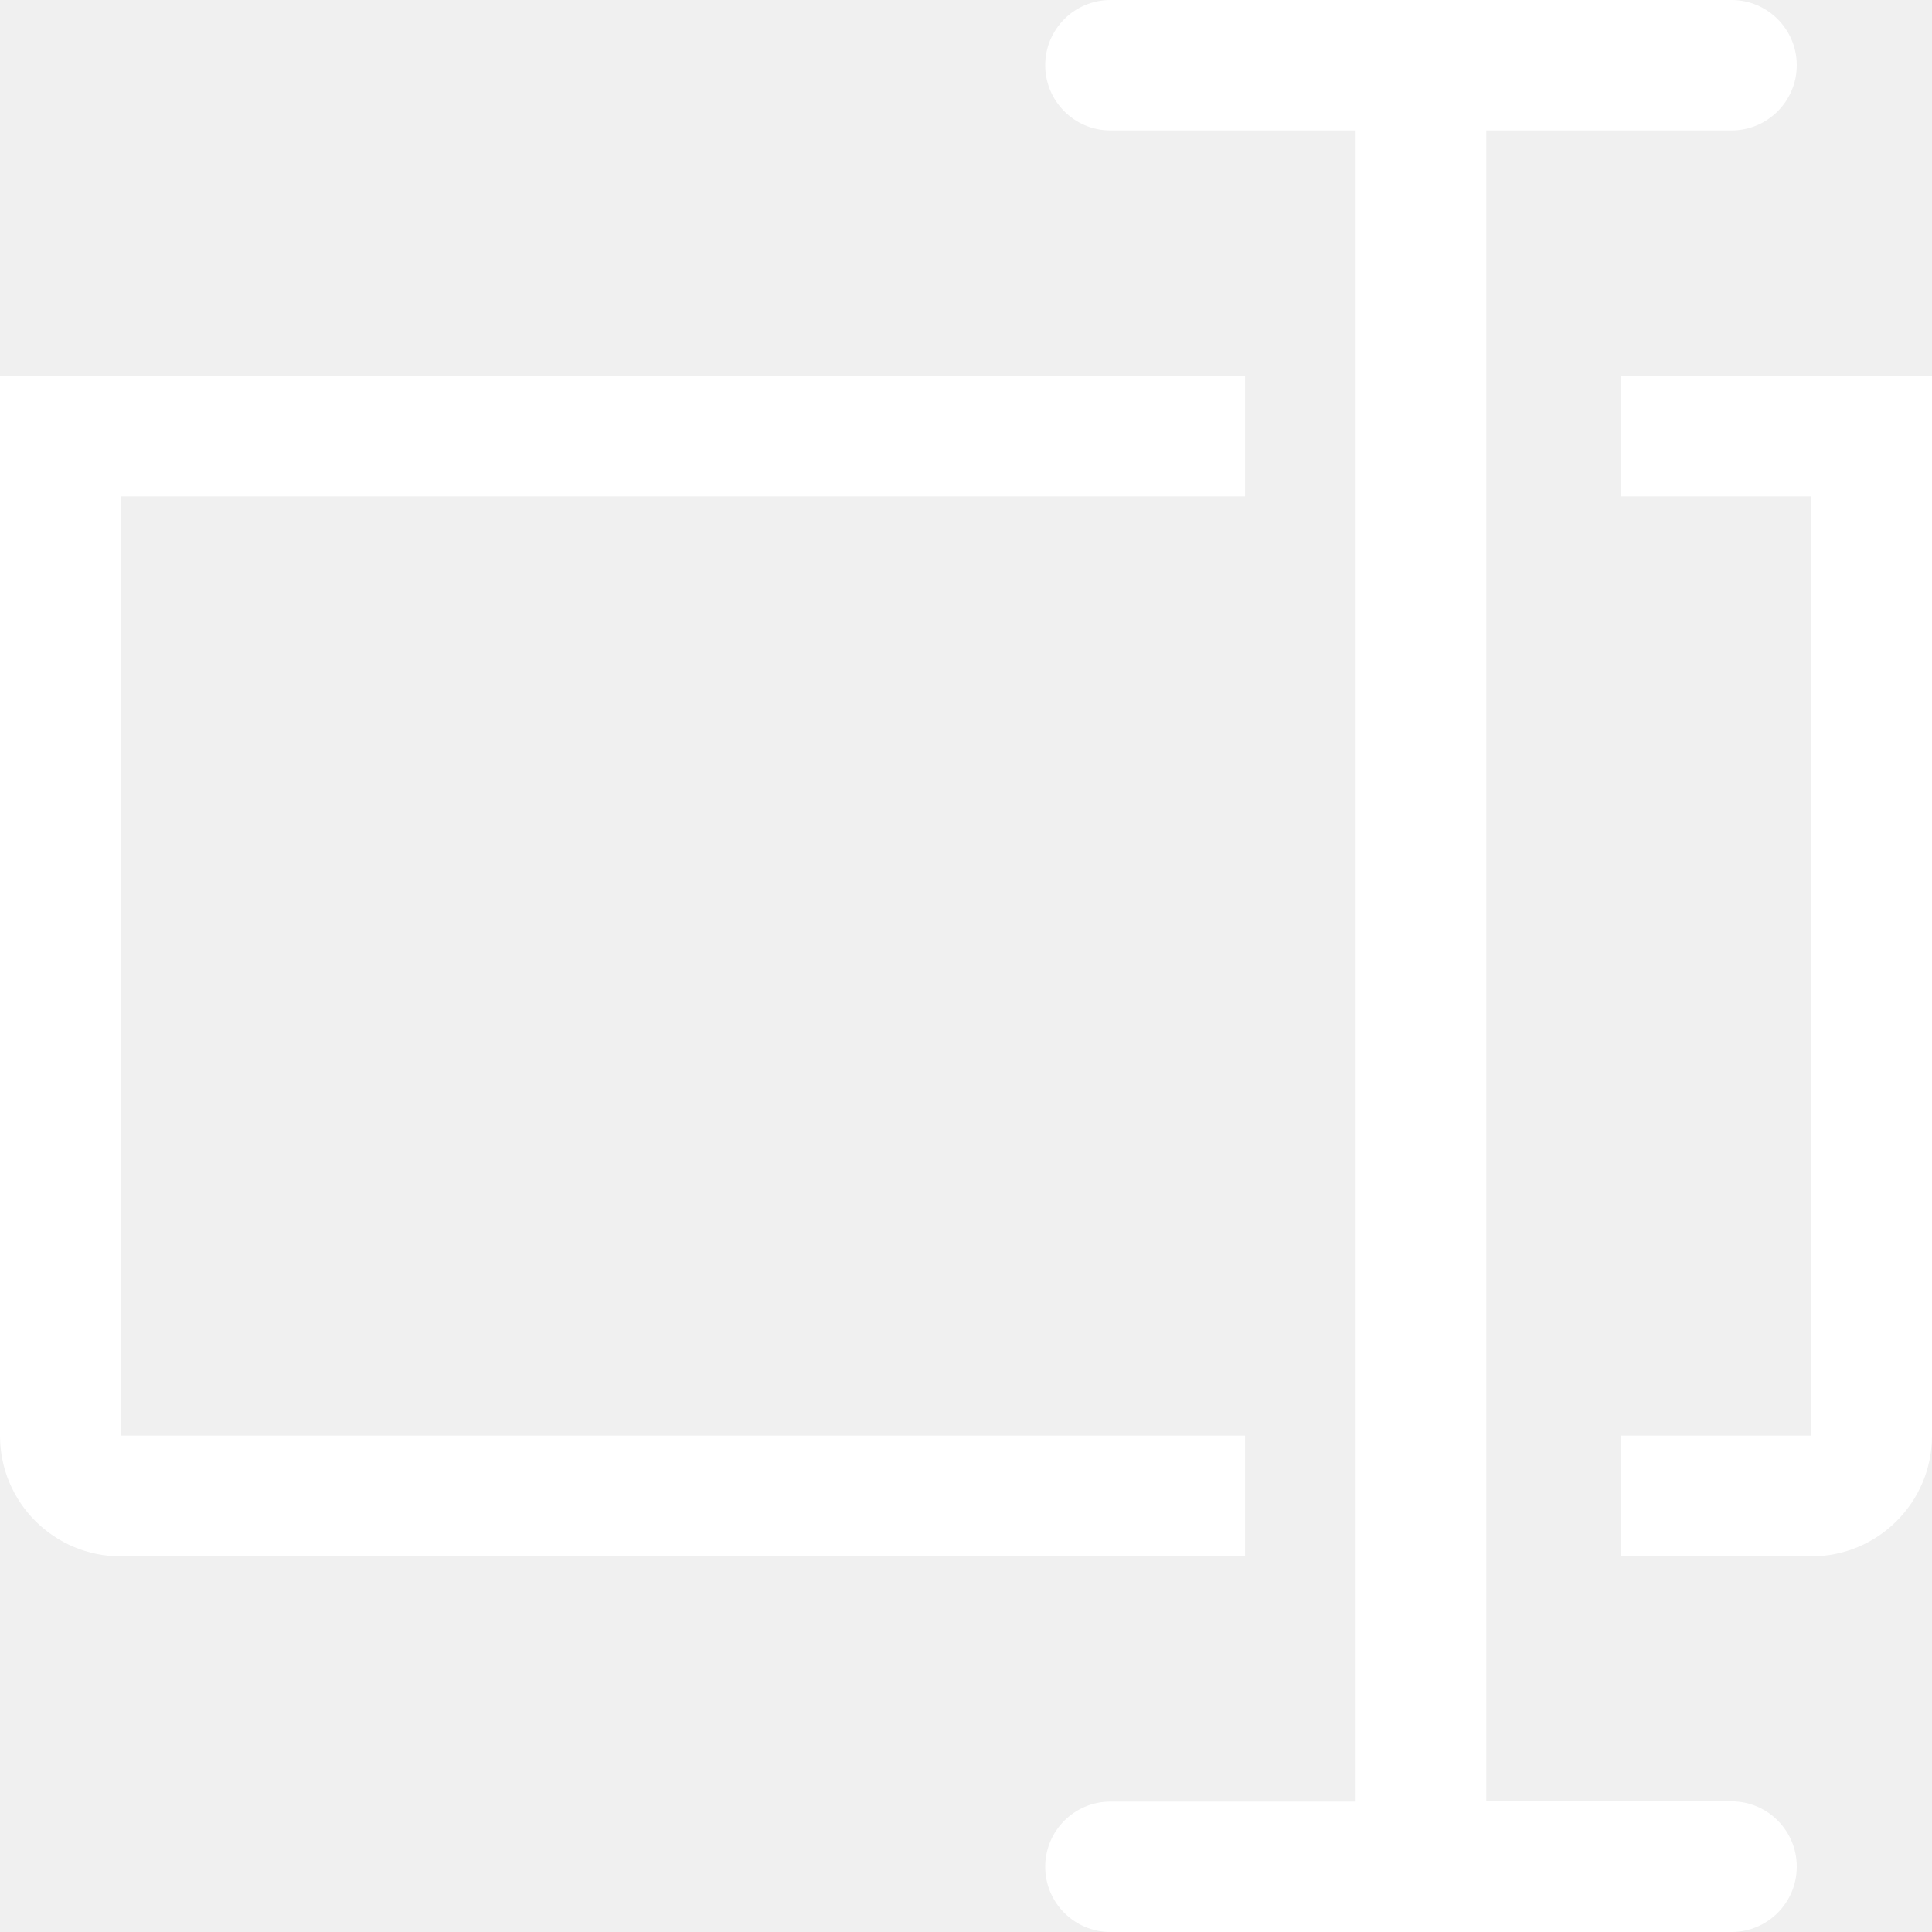
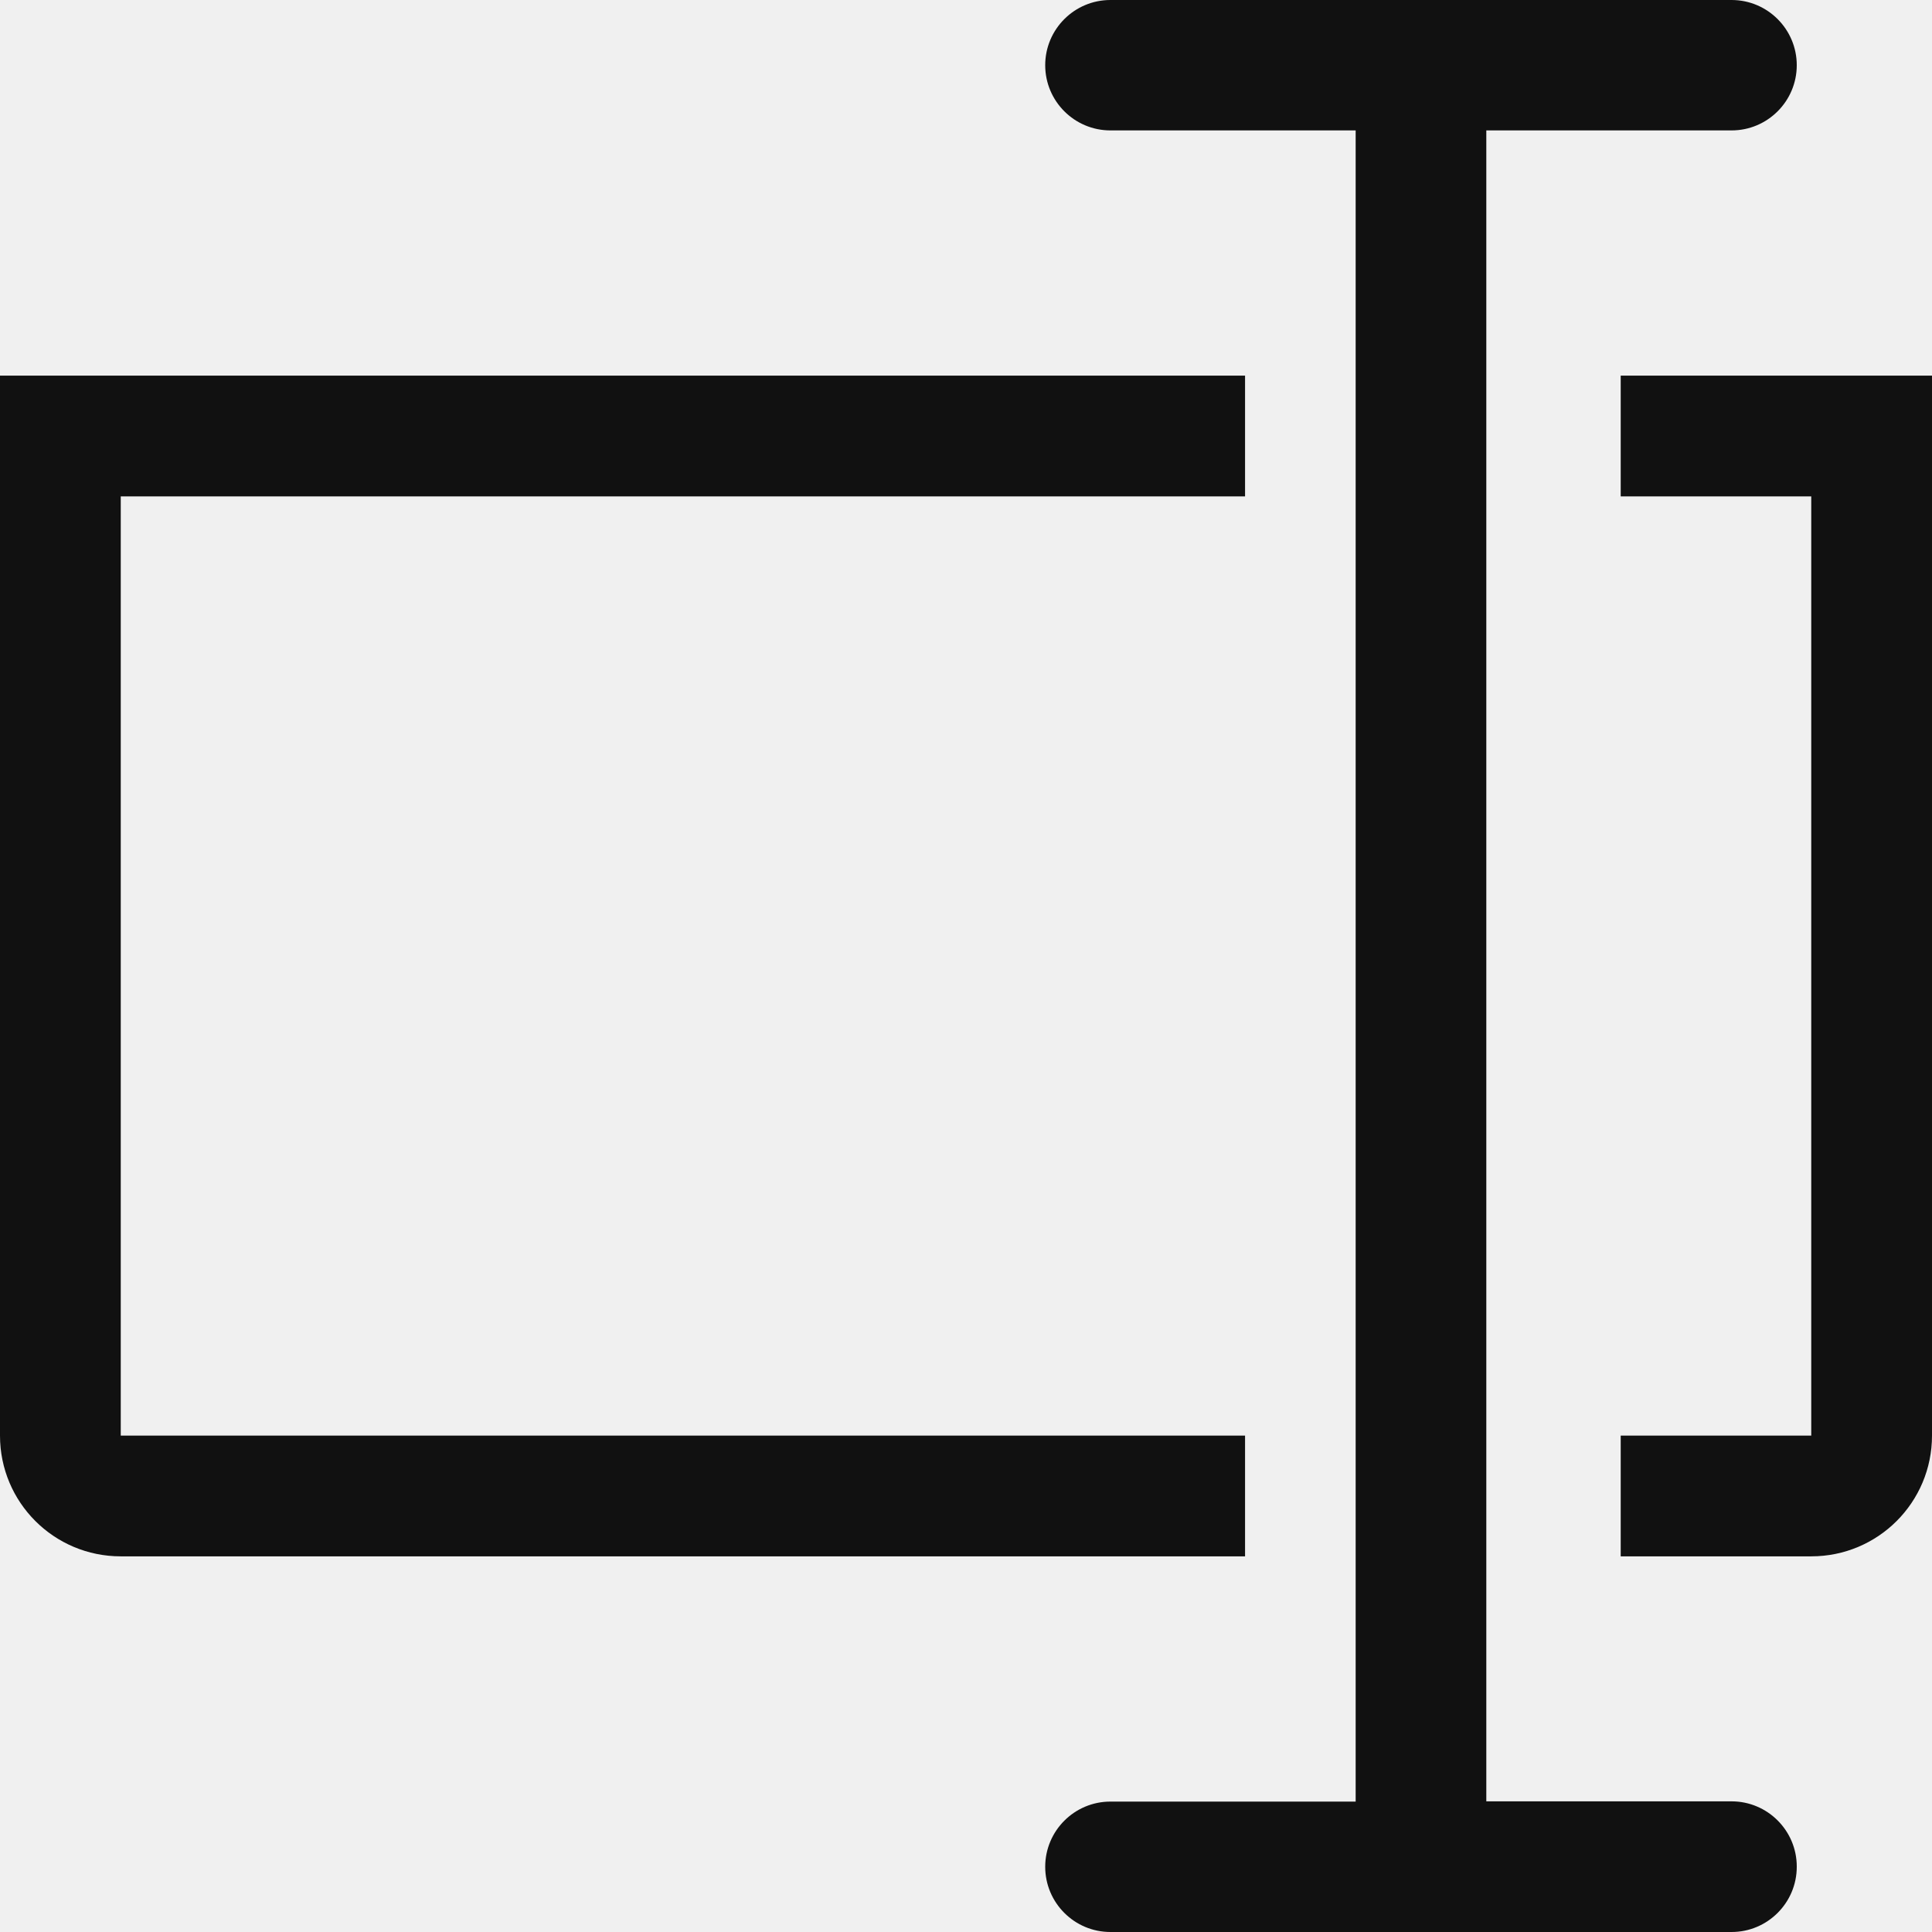
<svg xmlns="http://www.w3.org/2000/svg" width="16" height="16" viewBox="0 0 16 16" fill="none">
-   <path d="M14.88 15.46C14.88 15.758 14.638 16 14.34 16H9.196C8.898 16 8.656 15.758 8.656 15.46C8.656 15.162 8.898 14.92 9.196 14.92H11.227V1.08H9.196C8.898 1.08 8.656 0.838 8.656 0.54C8.656 0.242 8.898 0 9.196 0H14.34C14.638 0 14.88 0.242 14.88 0.54C14.88 0.838 14.638 1.08 14.34 1.08H12.309V14.918H14.34C14.638 14.918 14.88 15.16 14.88 15.458V15.46ZM1 11.889V4.111H10.311V3.111H0V11.889C0 12.442 0.447 12.889 1 12.889H10.311V11.889H1ZM13.422 3.111V4.111H15V11.889H13.422V12.889H15C15.553 12.889 16 12.442 16 11.889V3.111H13.422Z" fill="#fff" />
+   <path d="M14.88 15.46C14.88 15.758 14.638 16 14.34 16H9.196C8.898 16 8.656 15.758 8.656 15.46C8.656 15.162 8.898 14.92 9.196 14.92H11.227V1.08H9.196C8.898 1.08 8.656 0.838 8.656 0.54C8.656 0.242 8.898 0 9.196 0H14.34C14.638 0 14.88 0.242 14.88 0.54C14.88 0.838 14.638 1.08 14.34 1.08H12.309V14.918H14.34C14.638 14.918 14.88 15.16 14.88 15.458V15.46ZM1 11.889V4.111H10.311V3.111H0V11.889C0 12.442 0.447 12.889 1 12.889H10.311V11.889H1ZM13.422 3.111V4.111H15V11.889H13.422V12.889H15C15.553 12.889 16 12.442 16 11.889V3.111H13.422Z" fill="#111111" />
</svg>
